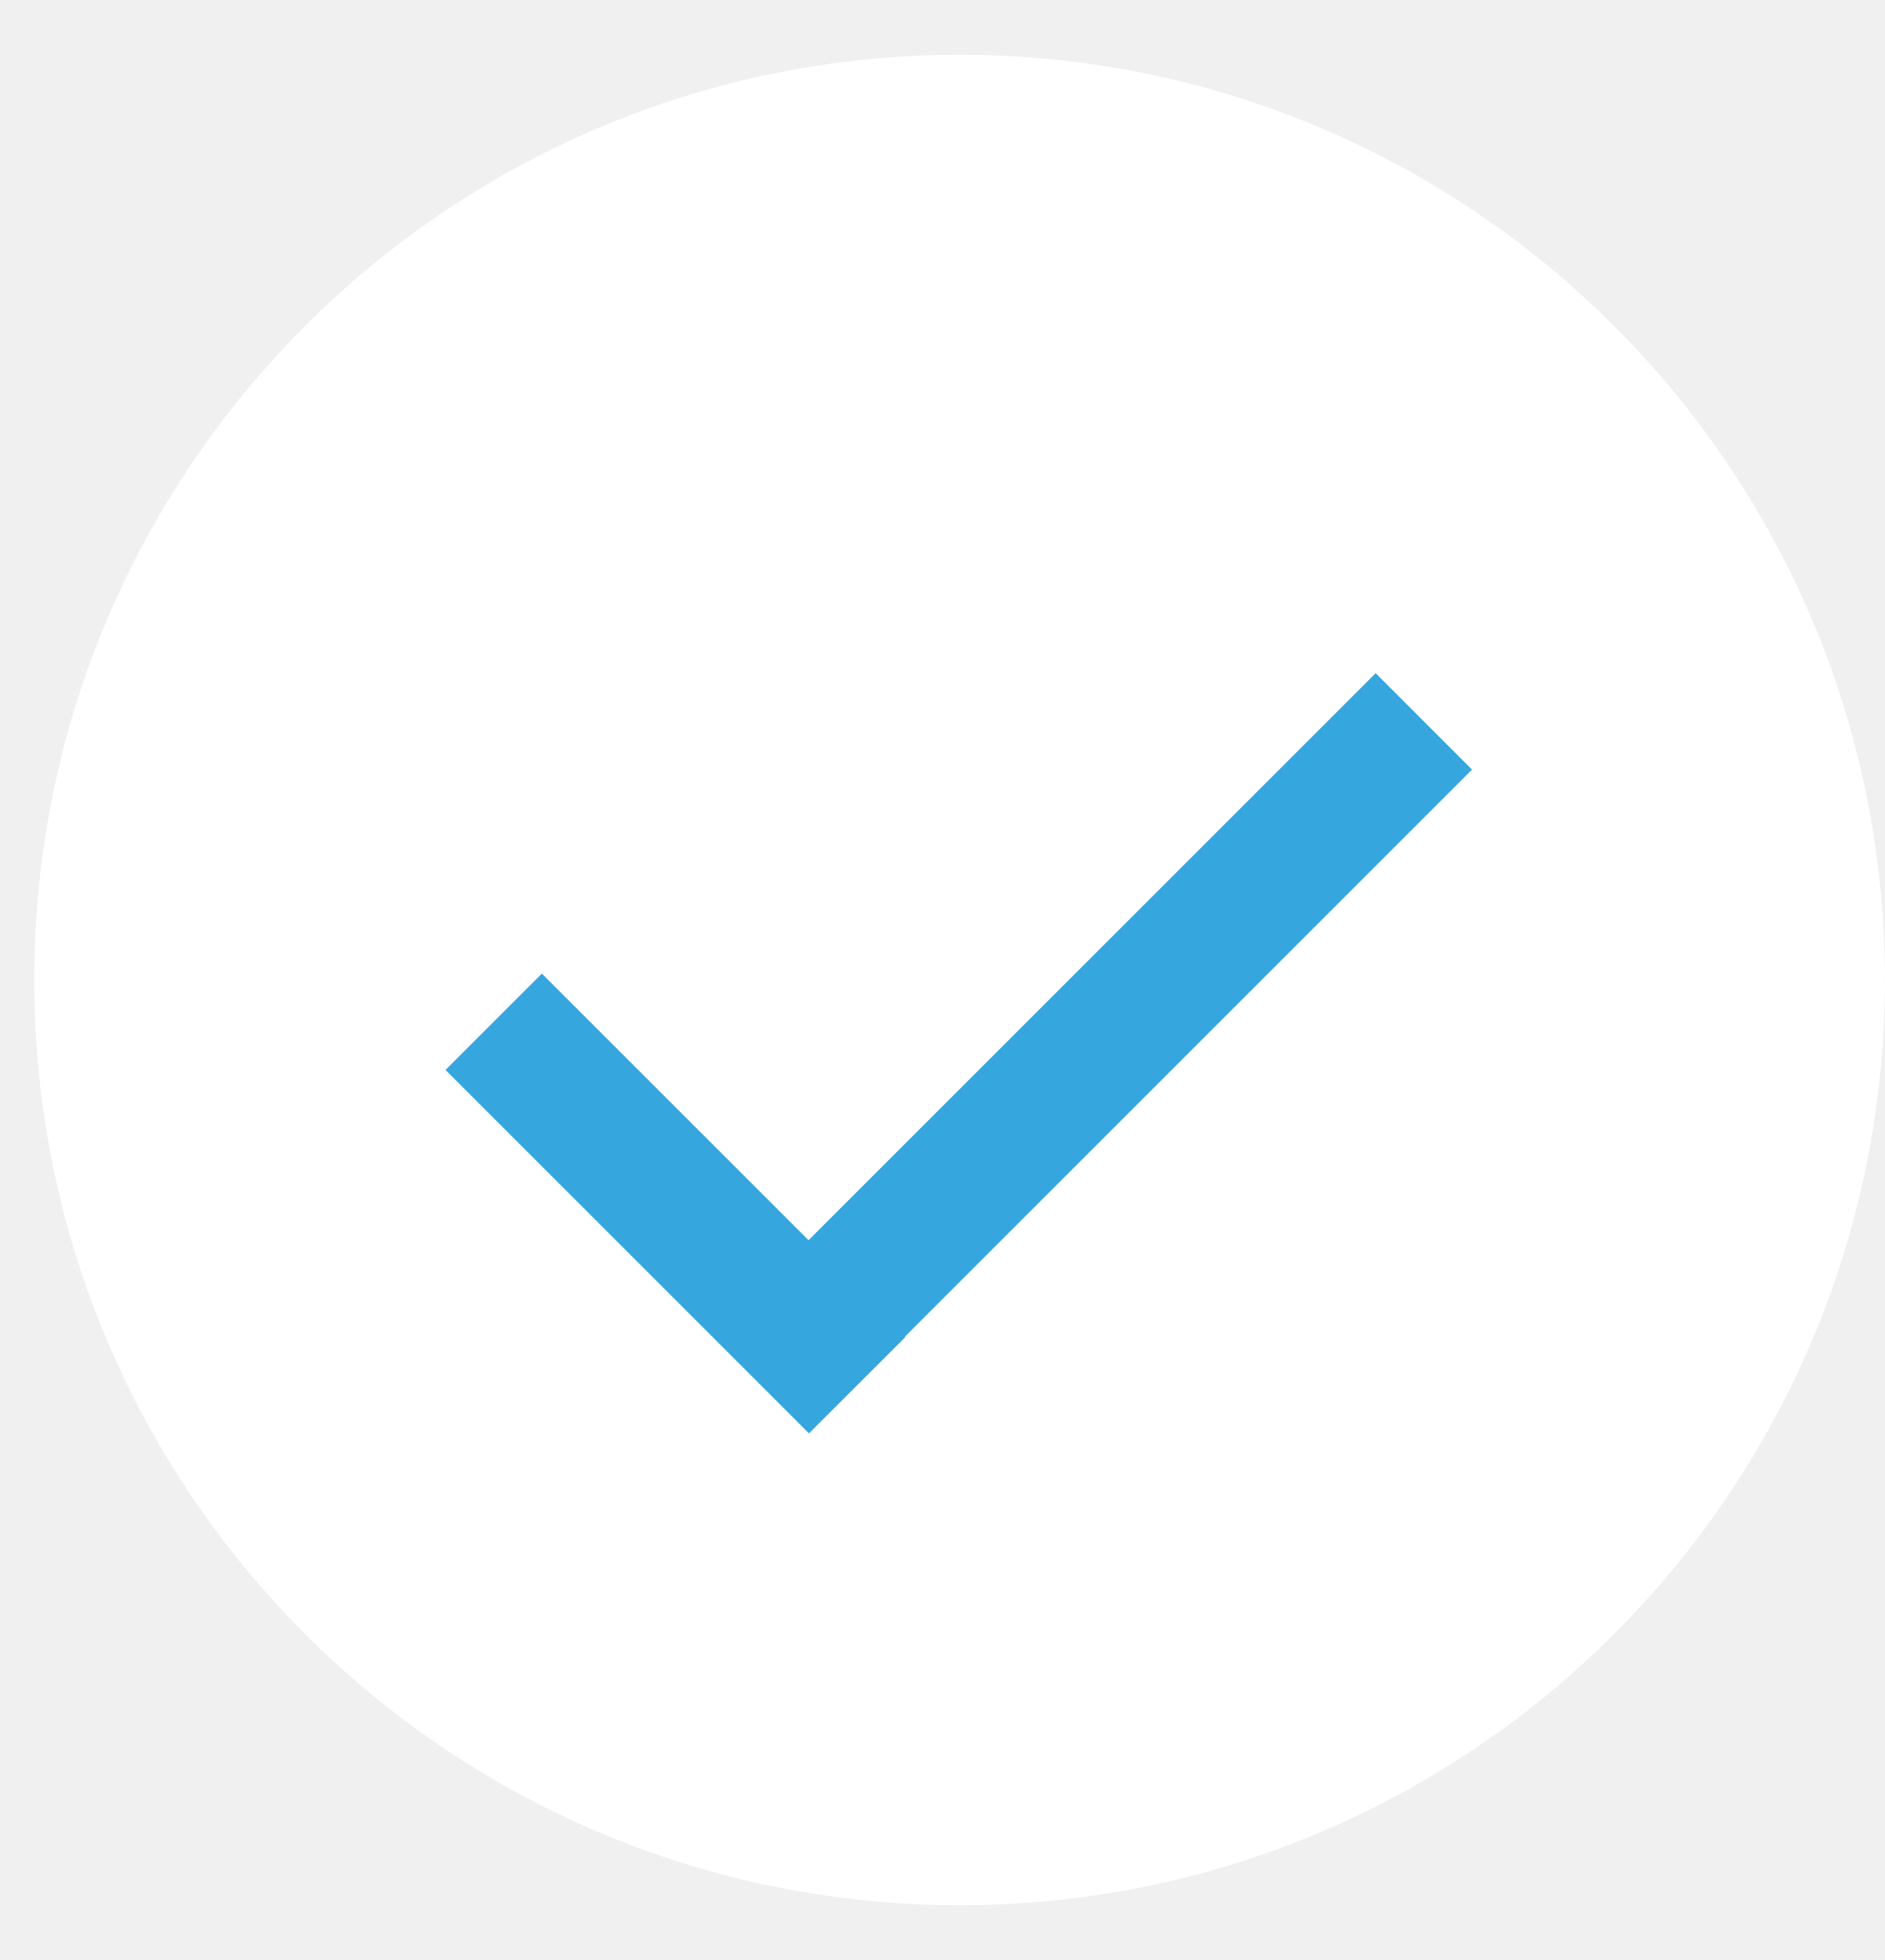
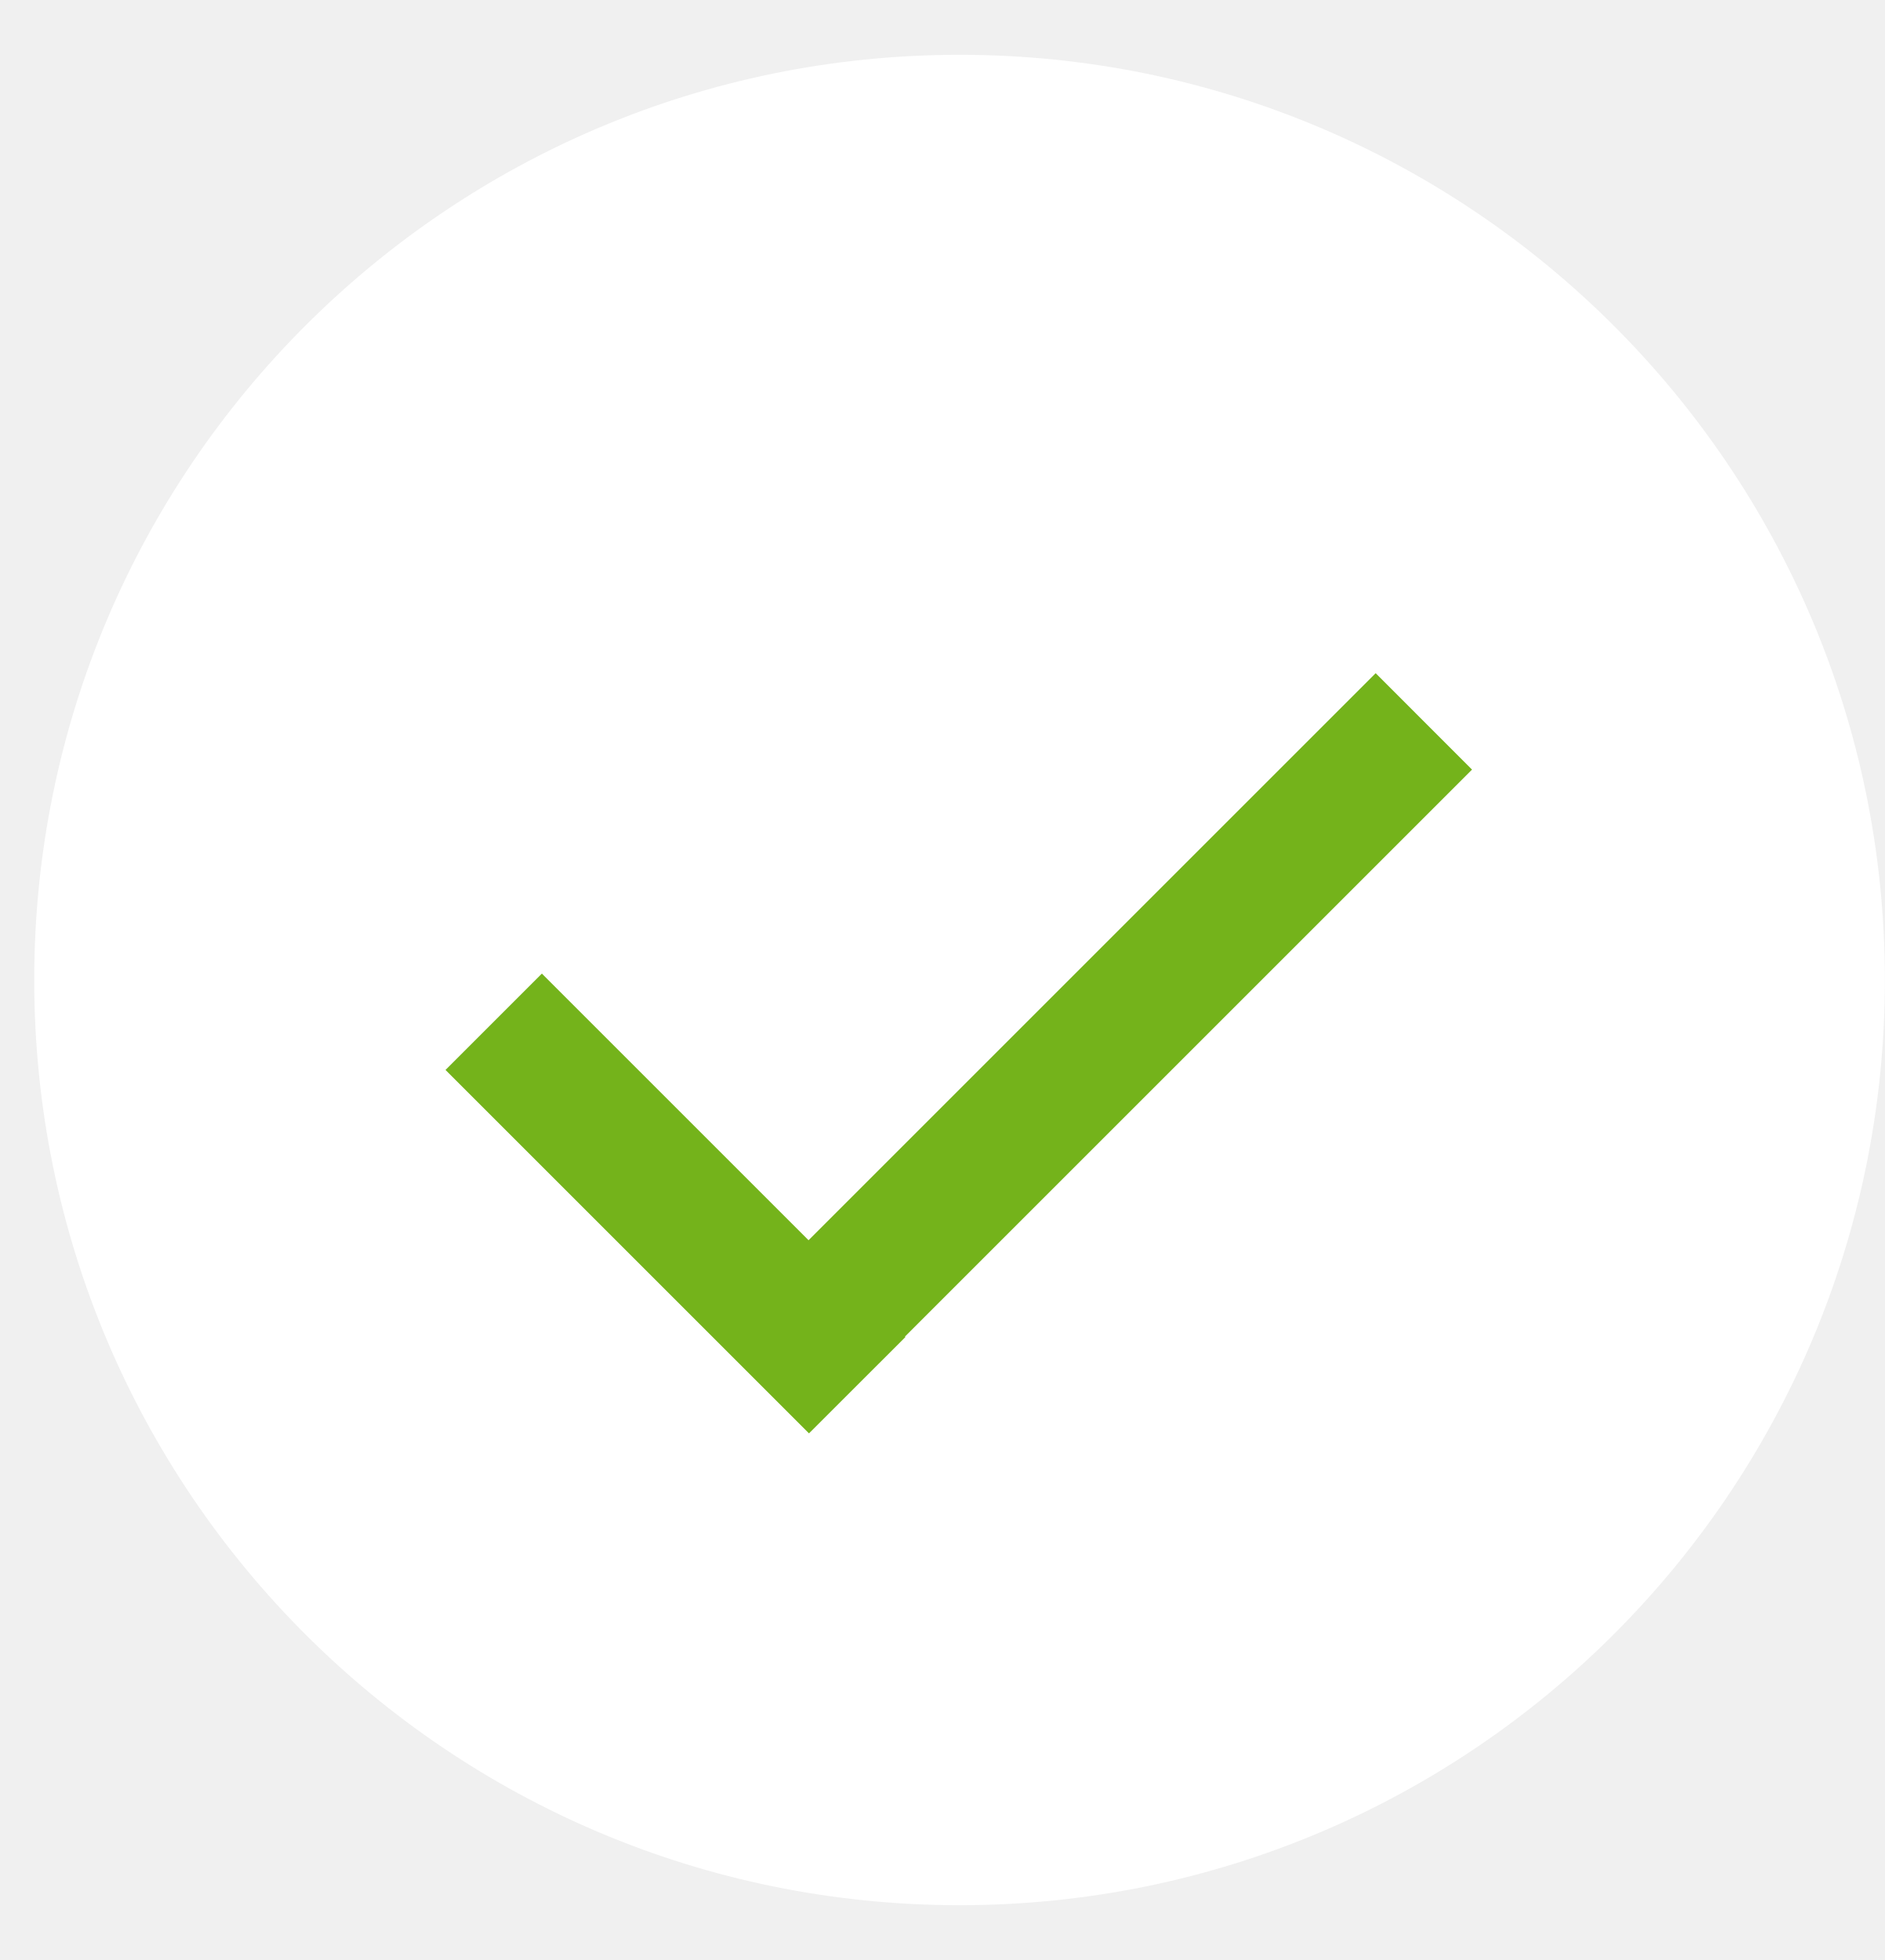
<svg xmlns="http://www.w3.org/2000/svg" width="25" height="26" viewBox="0 0 25 26" fill="none">
  <ellipse cx="12.727" cy="13" rx="12.273" ry="12.273" fill="white" />
-   <path fill-rule="evenodd" clip-rule="evenodd" d="M12.003 17.73L12.009 17.736L10.73 19.014L5.909 14.193L7.187 12.915L10.724 16.452L18.246 8.93L19.524 10.209L12.003 17.73Z" fill="#36A6DE" />
+   <path fill-rule="evenodd" clip-rule="evenodd" d="M12.003 17.73L12.009 17.736L10.73 19.014L5.909 14.193L7.187 12.915L10.724 16.452L18.246 8.93L19.524 10.209L12.003 17.73Z" fill="#74B31B" />
</svg>
